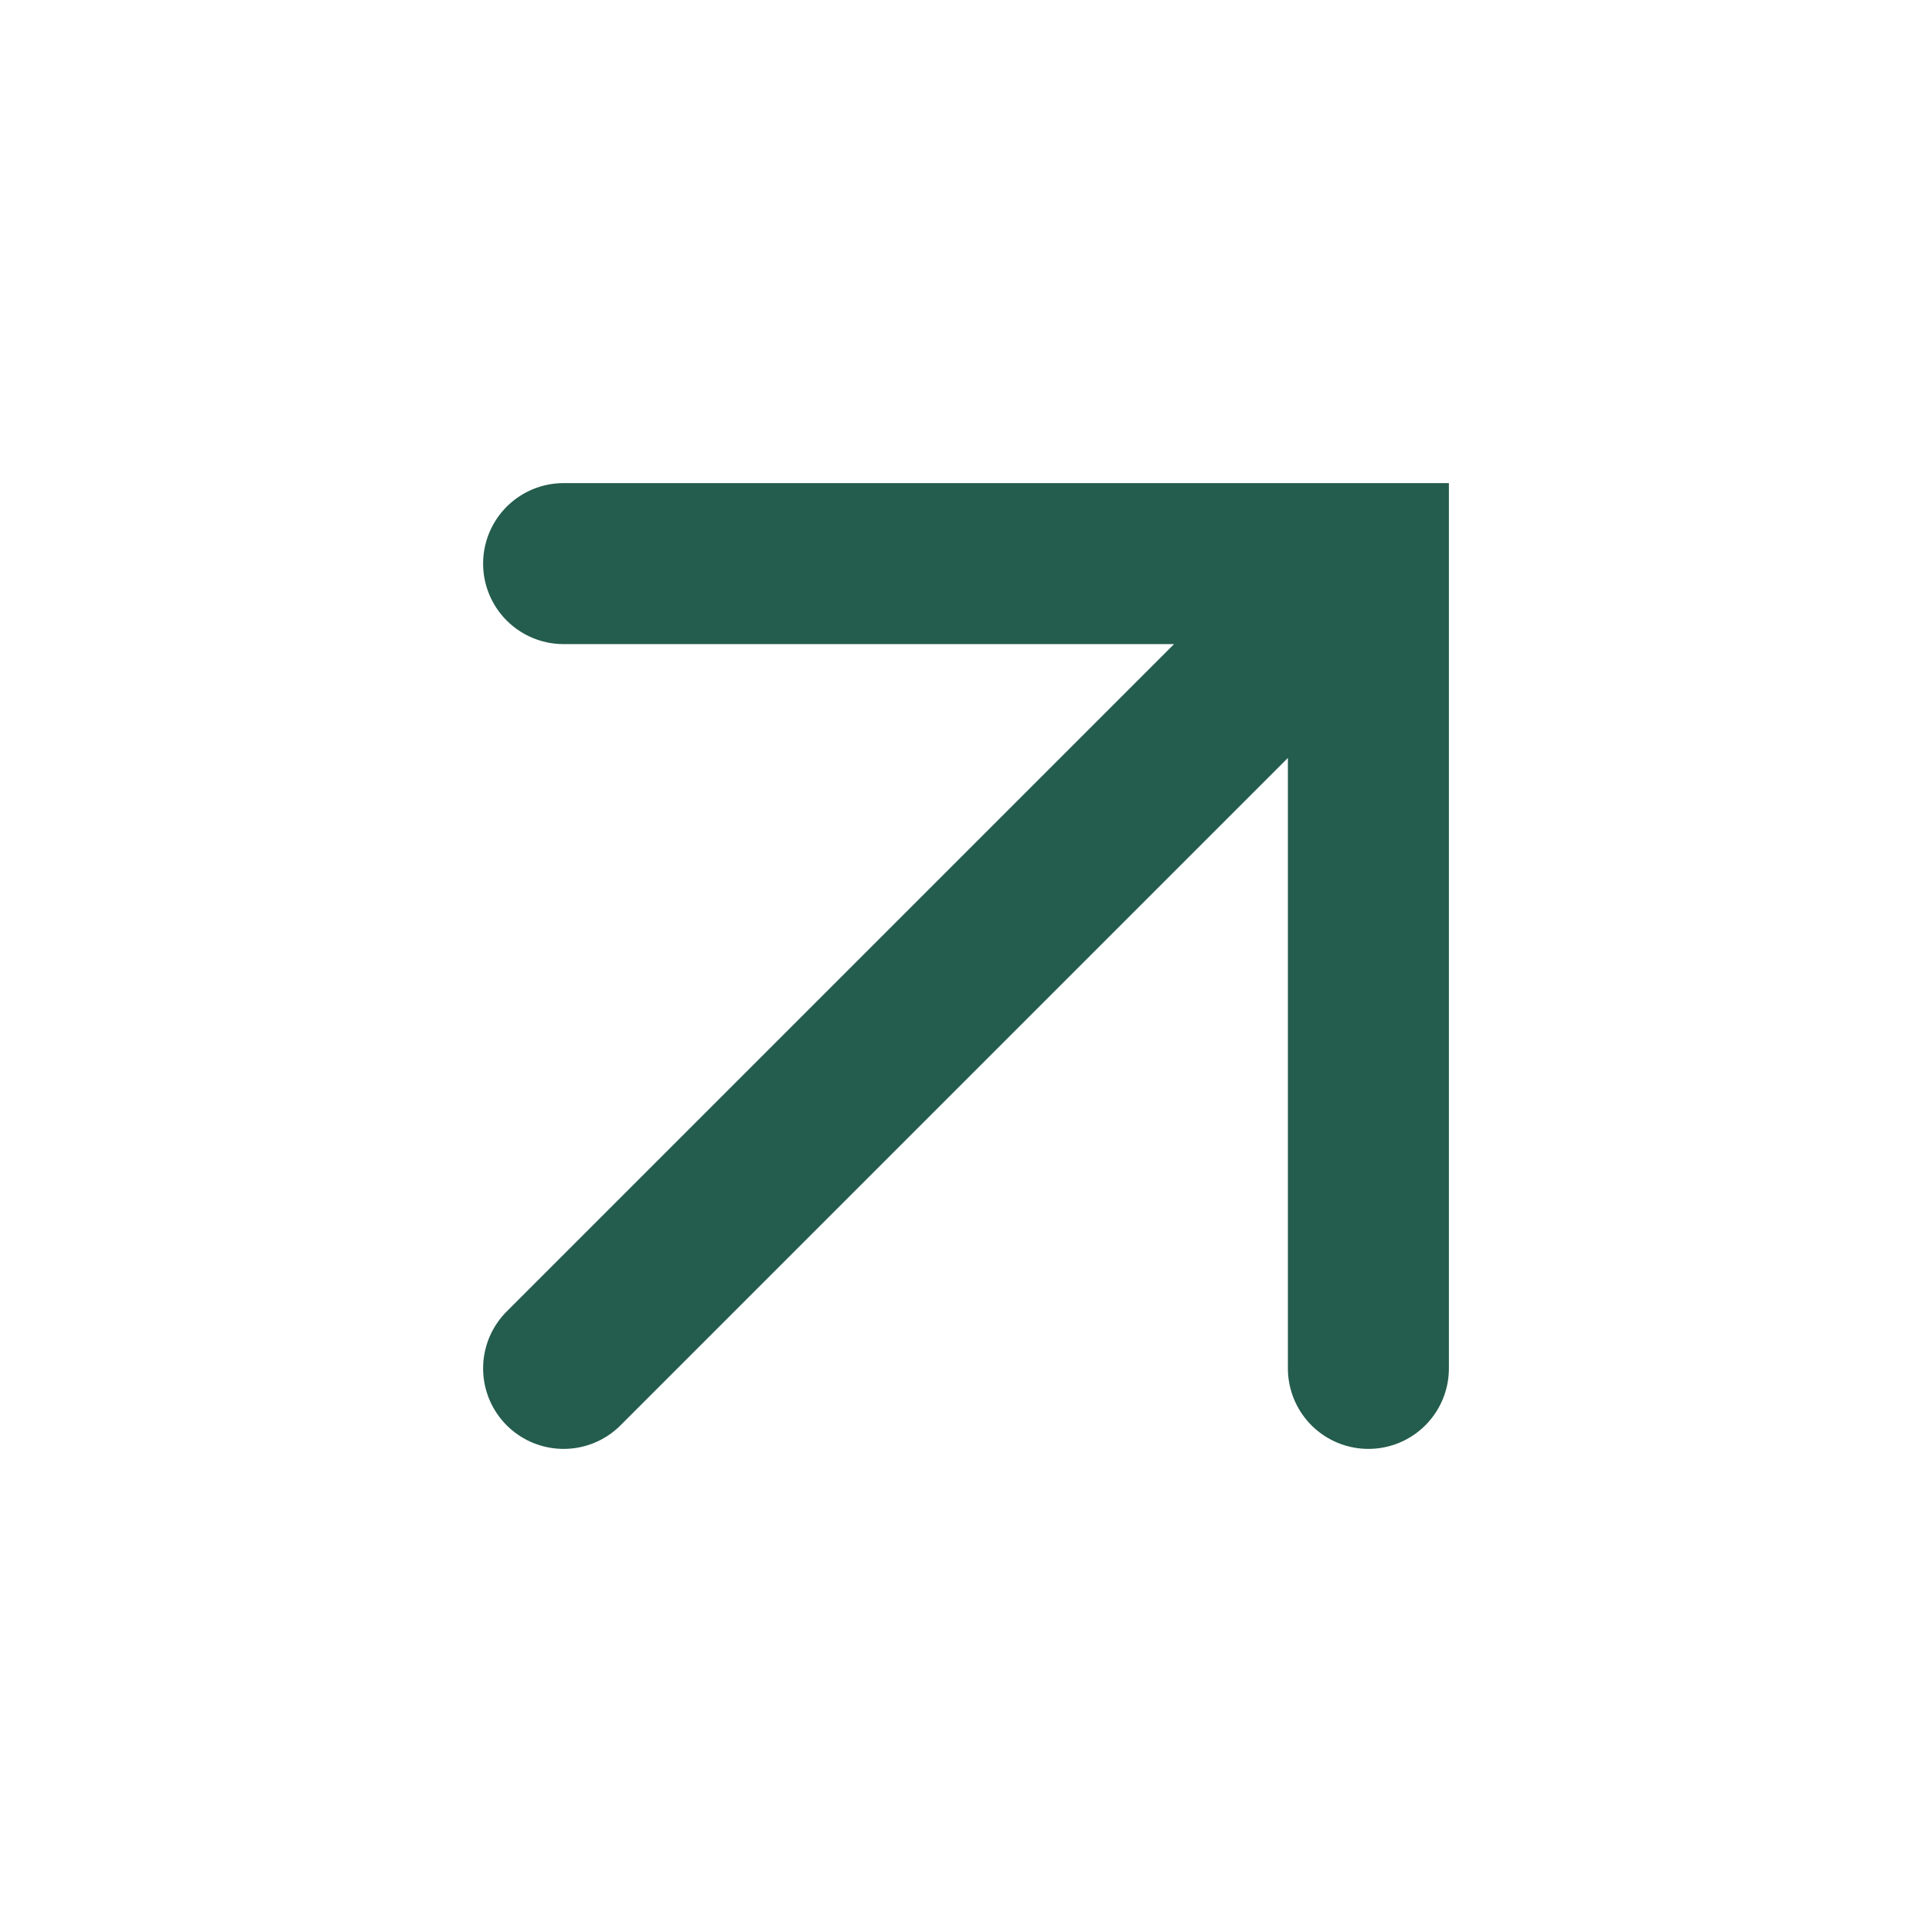
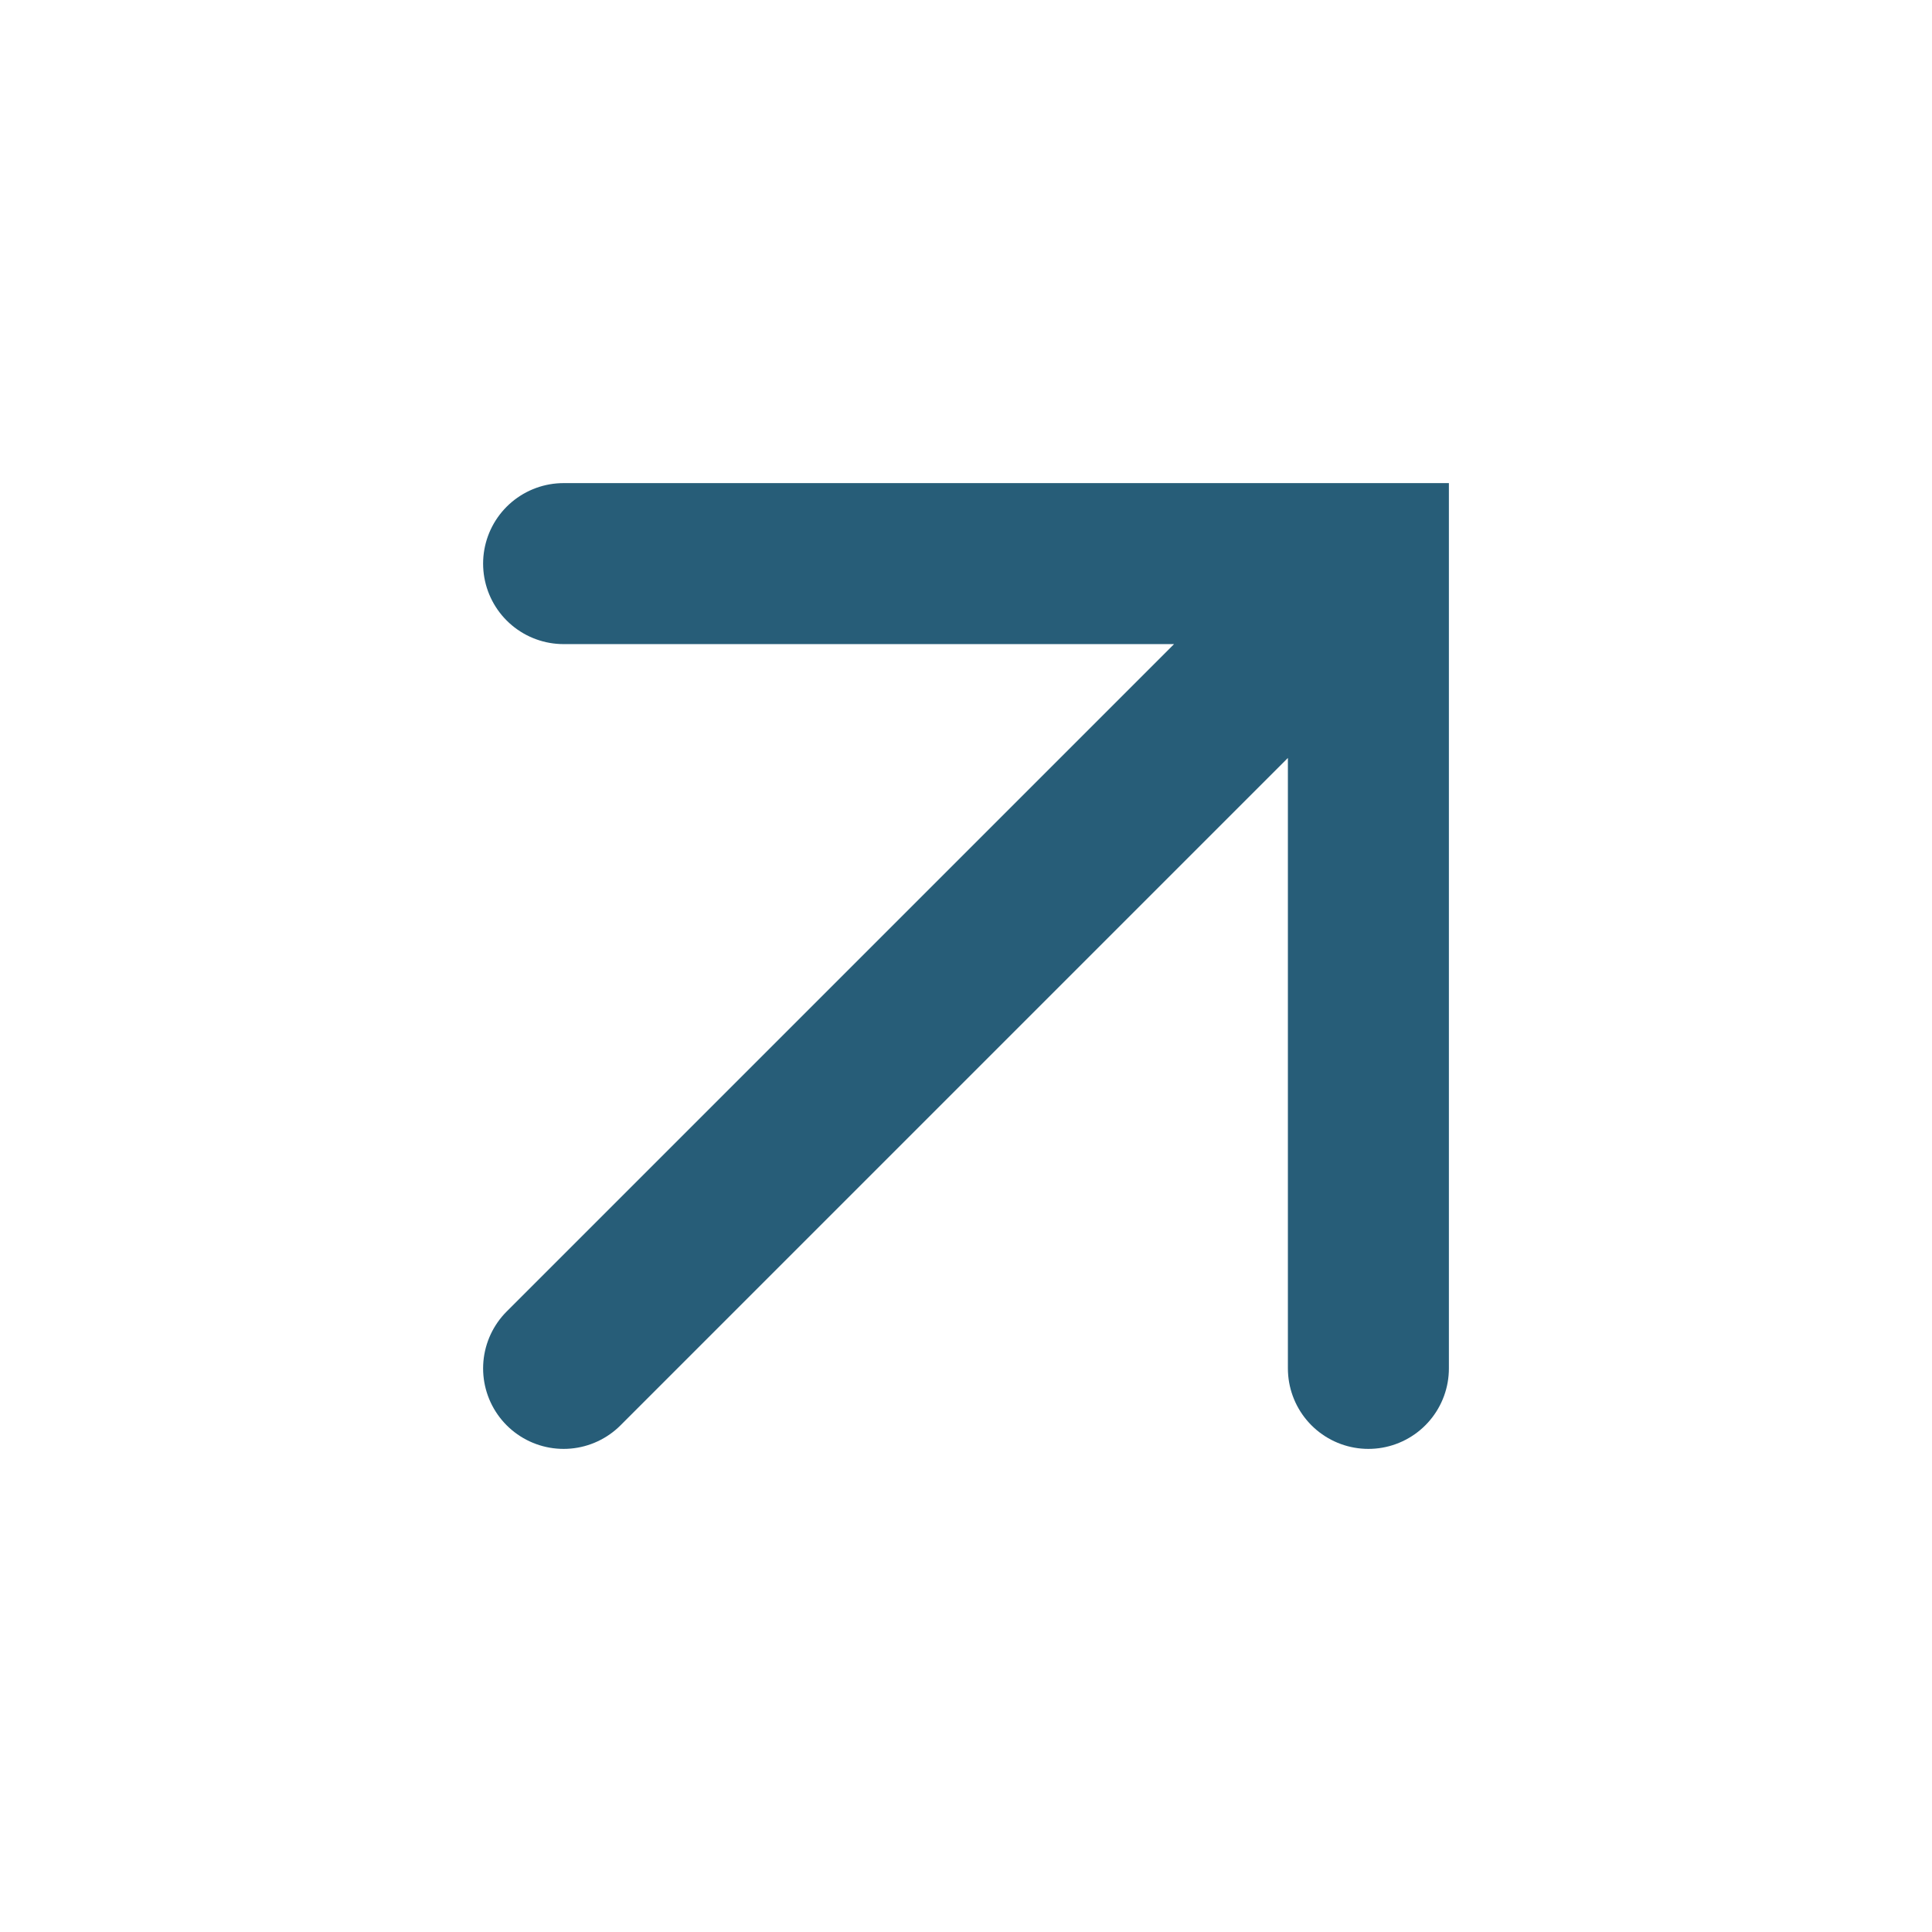
<svg xmlns="http://www.w3.org/2000/svg" preserveAspectRatio="none" overflow="visible" style="display: block;" width="18" height="18" viewBox="0 0 18 18" fill="none">
  <g id="arrow-up-right">
-     <path id="Vector" d="M12.749 12.749V5.251H5.251M12.749 5.251L5.251 12.749" stroke="#245C4D" stroke-width="1.5" stroke-linecap="round" />
+     <path id="Vector" d="M12.749 12.749V5.251H5.251M12.749 5.251L5.251 12.749" stroke="#275D78" stroke-width="1.5" stroke-linecap="round" />
  </g>
</svg>
